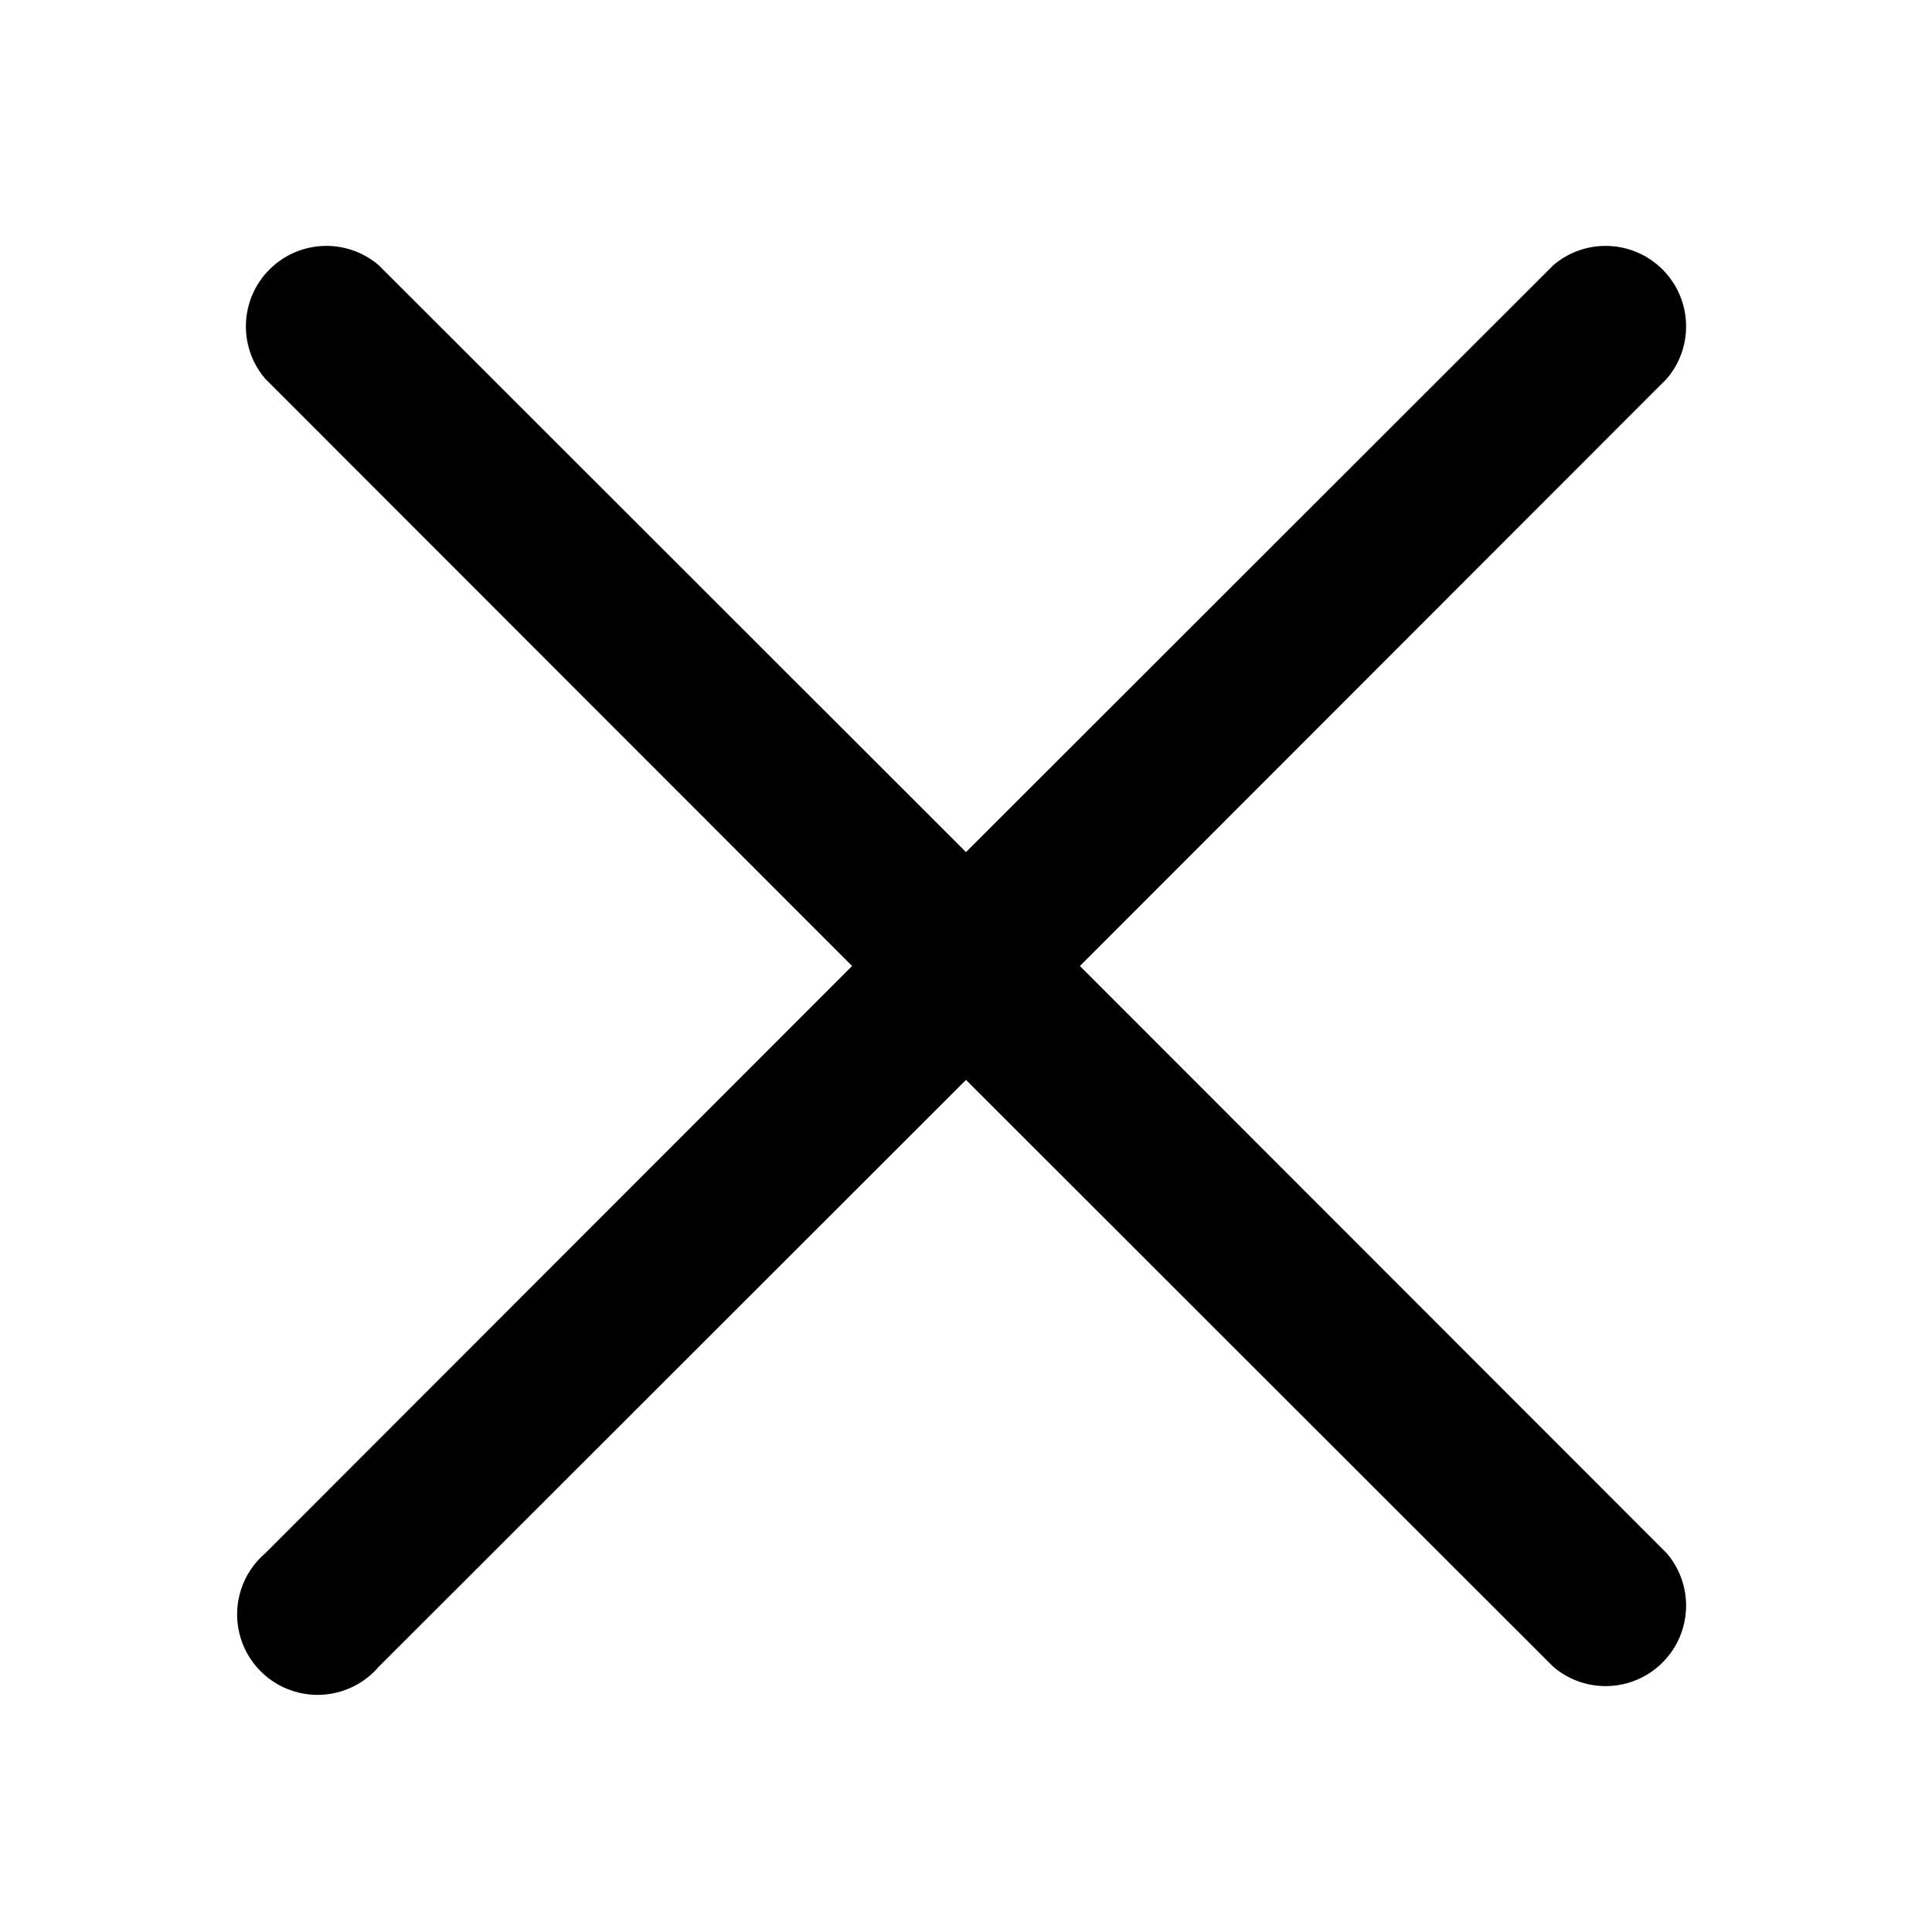
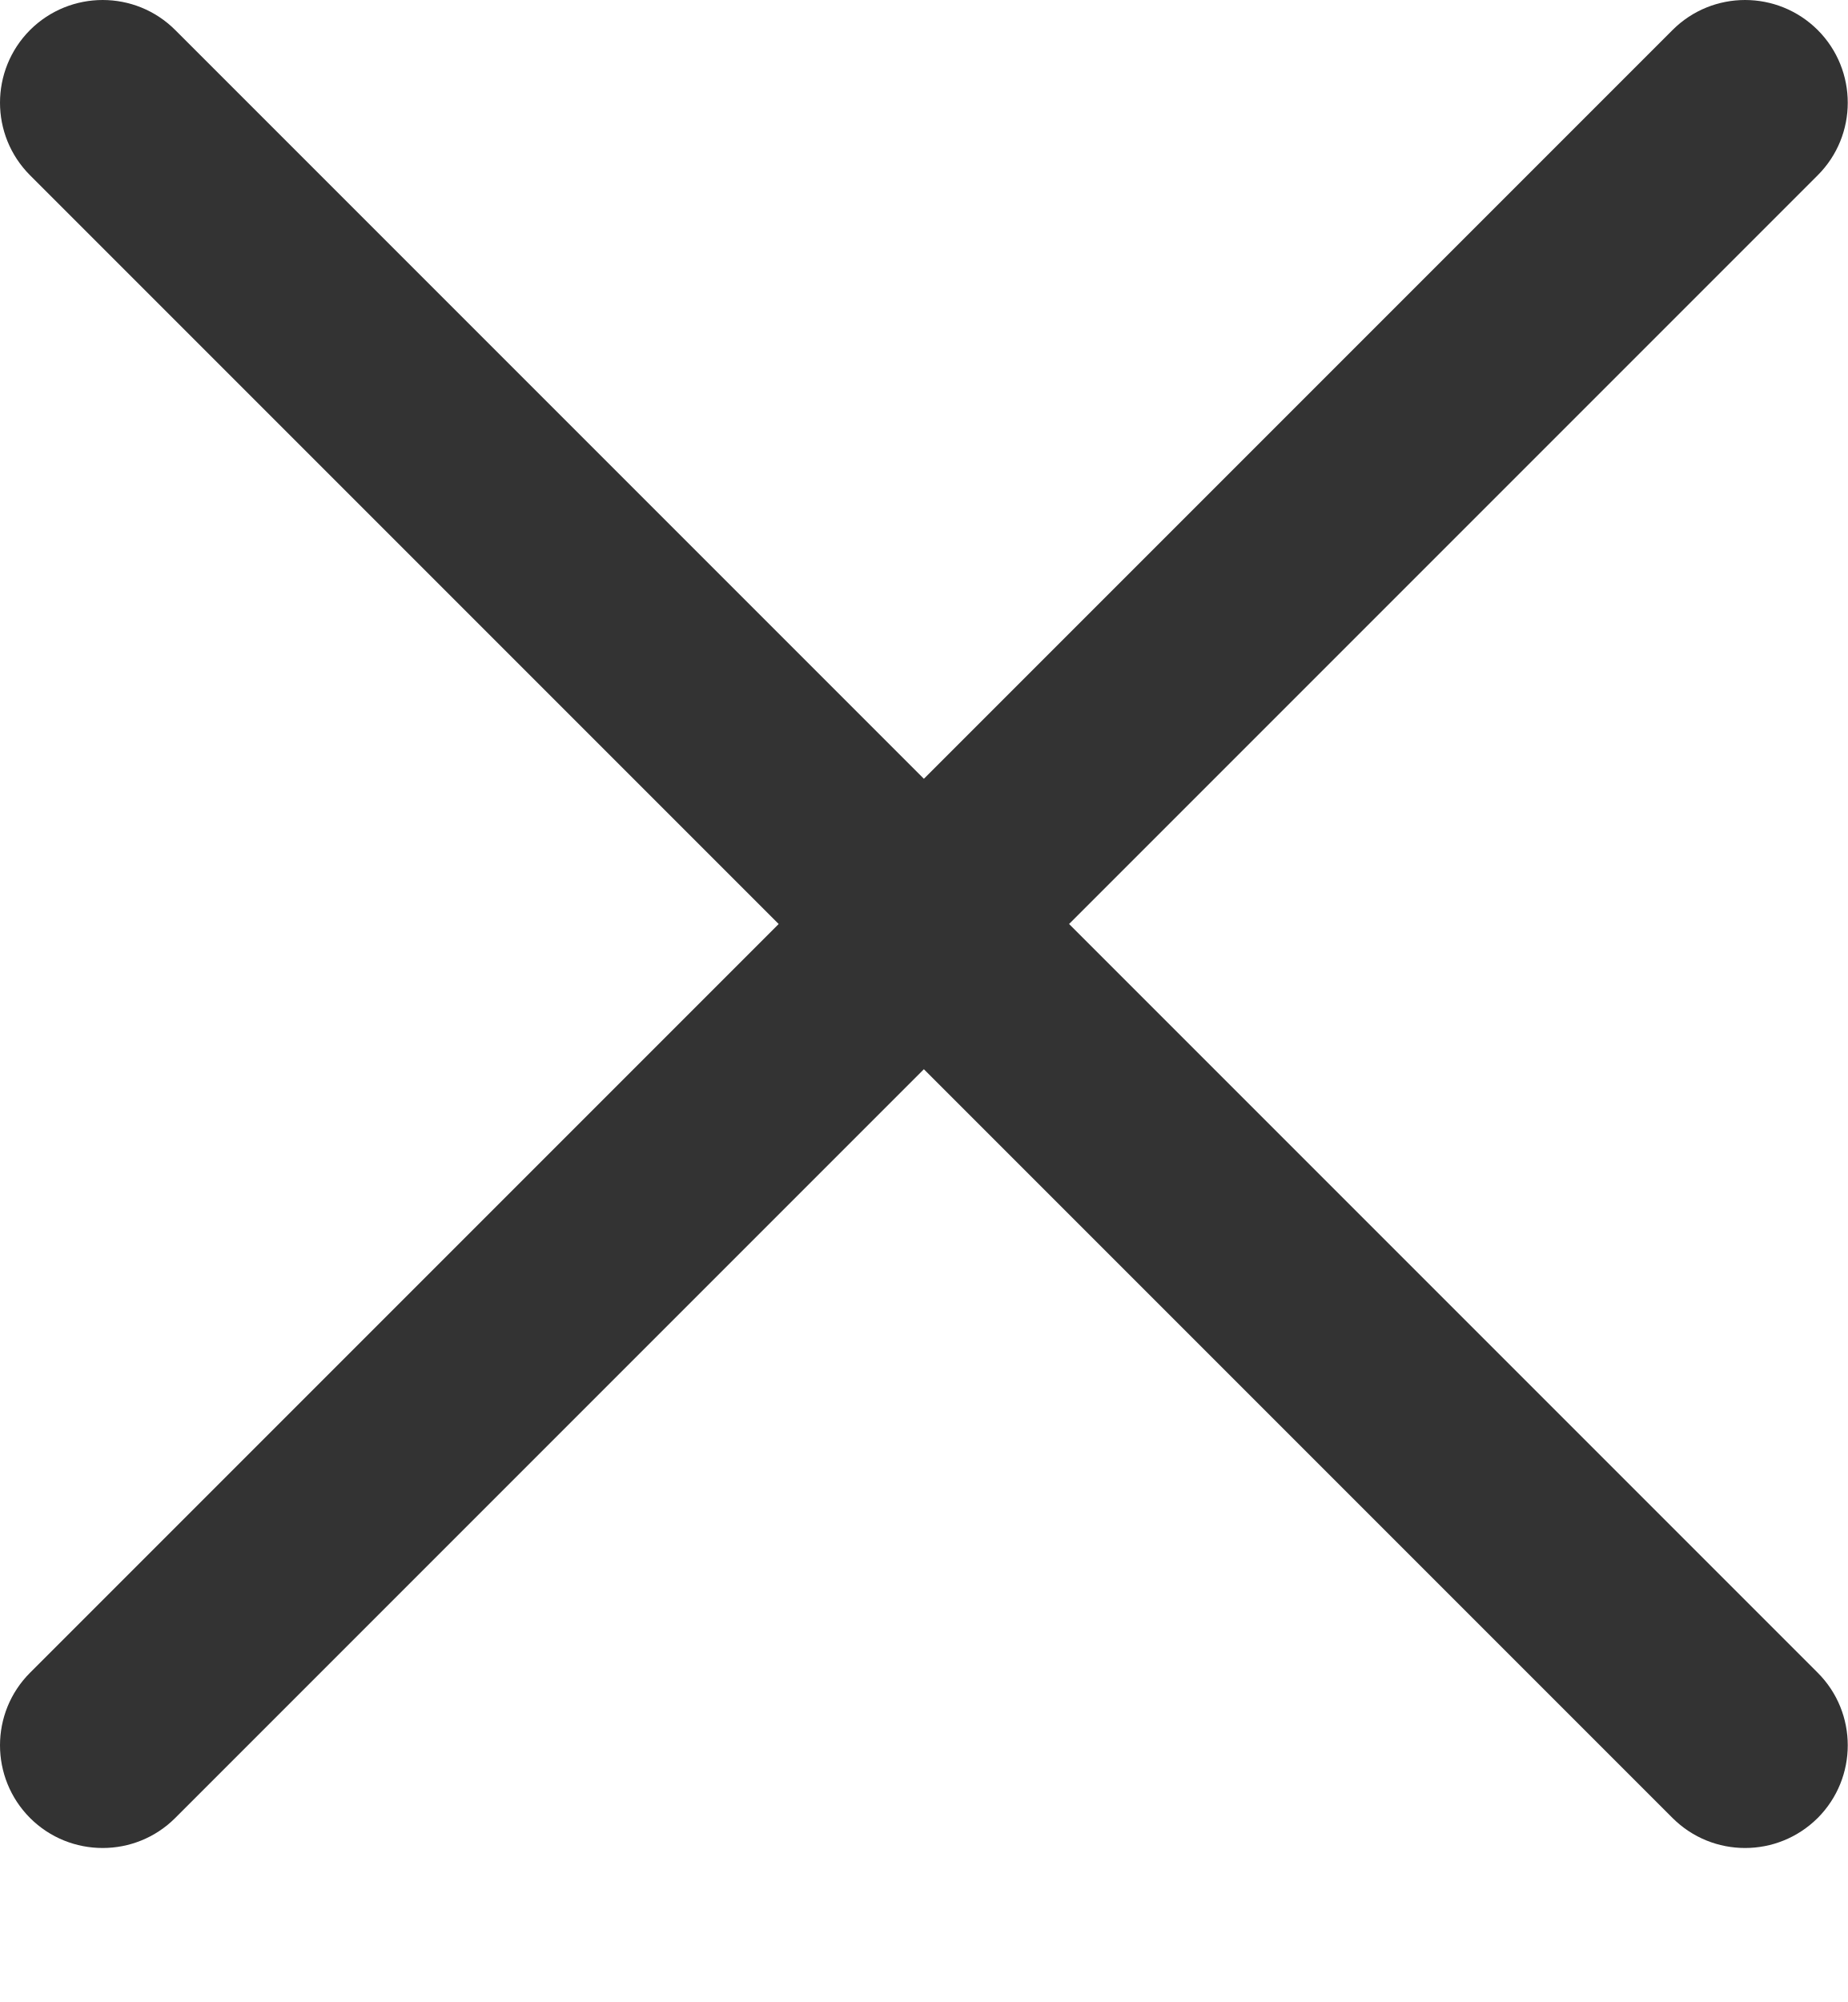
- <svg xmlns="http://www.w3.org/2000/svg" t="1604913899390" class="icon" viewBox="0 0 1024 1024" version="1.1" p-id="5501" width="200" height="200">
-   <defs>
-     <style type="text/css" />
-   </defs>
-   <path d="M572.373 512L883.413 200.747a42.667 42.667 0 0 0-60.16-60.16L512 451.627 200.747 140.587a42.667 42.667 0 0 0-60.16 60.16L451.627 512 140.587 823.253a42.667 42.667 0 1 0 60.16 60.16L512 572.373l311.253 311.04a42.667 42.667 0 0 0 60.16-60.16z" p-id="5502" />
+ <svg xmlns="http://www.w3.org/2000/svg" width="12px" height="13px" viewBox="0 0 12 13" version="1.1">
+   <g id="学生端-生涯辅导" stroke="none" stroke-width="1" fill="none" fill-rule="evenodd">
+     <g id="生涯辅导-点击取消" transform="translate(-1108, -320)" fill="#333333">
+       <g id="tips" transform="translate(540, 300)">
+         <g id="icon_close-" transform="translate(568, 20)">
+           <path d="M6.943,6 L11.805,1.138 C12.065,0.878 12.065,0.456 11.805,0.195 C11.544,-0.065 11.122,-0.065 10.862,0.195 L6,5.057 L1.138,0.195 C0.878,-0.065 0.456,-0.065 0.195,0.195 C-0.065,0.456 -0.065,0.878 0.195,1.138 L5.057,6 L0.195,10.862 C-0.065,11.122 -0.065,11.544 0.195,11.805 C0.325,11.935 0.496,12 0.667,12 C0.837,12 1.008,11.935 1.138,11.805 L6,6.943 L10.862,11.805 C10.992,11.935 11.163,12 11.333,12 C11.504,12 11.674,11.935 11.805,11.805 C12.065,11.544 12.065,11.122 11.805,10.862 L6.943,6 Z" id="icon_close" />
+         </g>
+       </g>
+     </g>
+   </g>
</svg>
